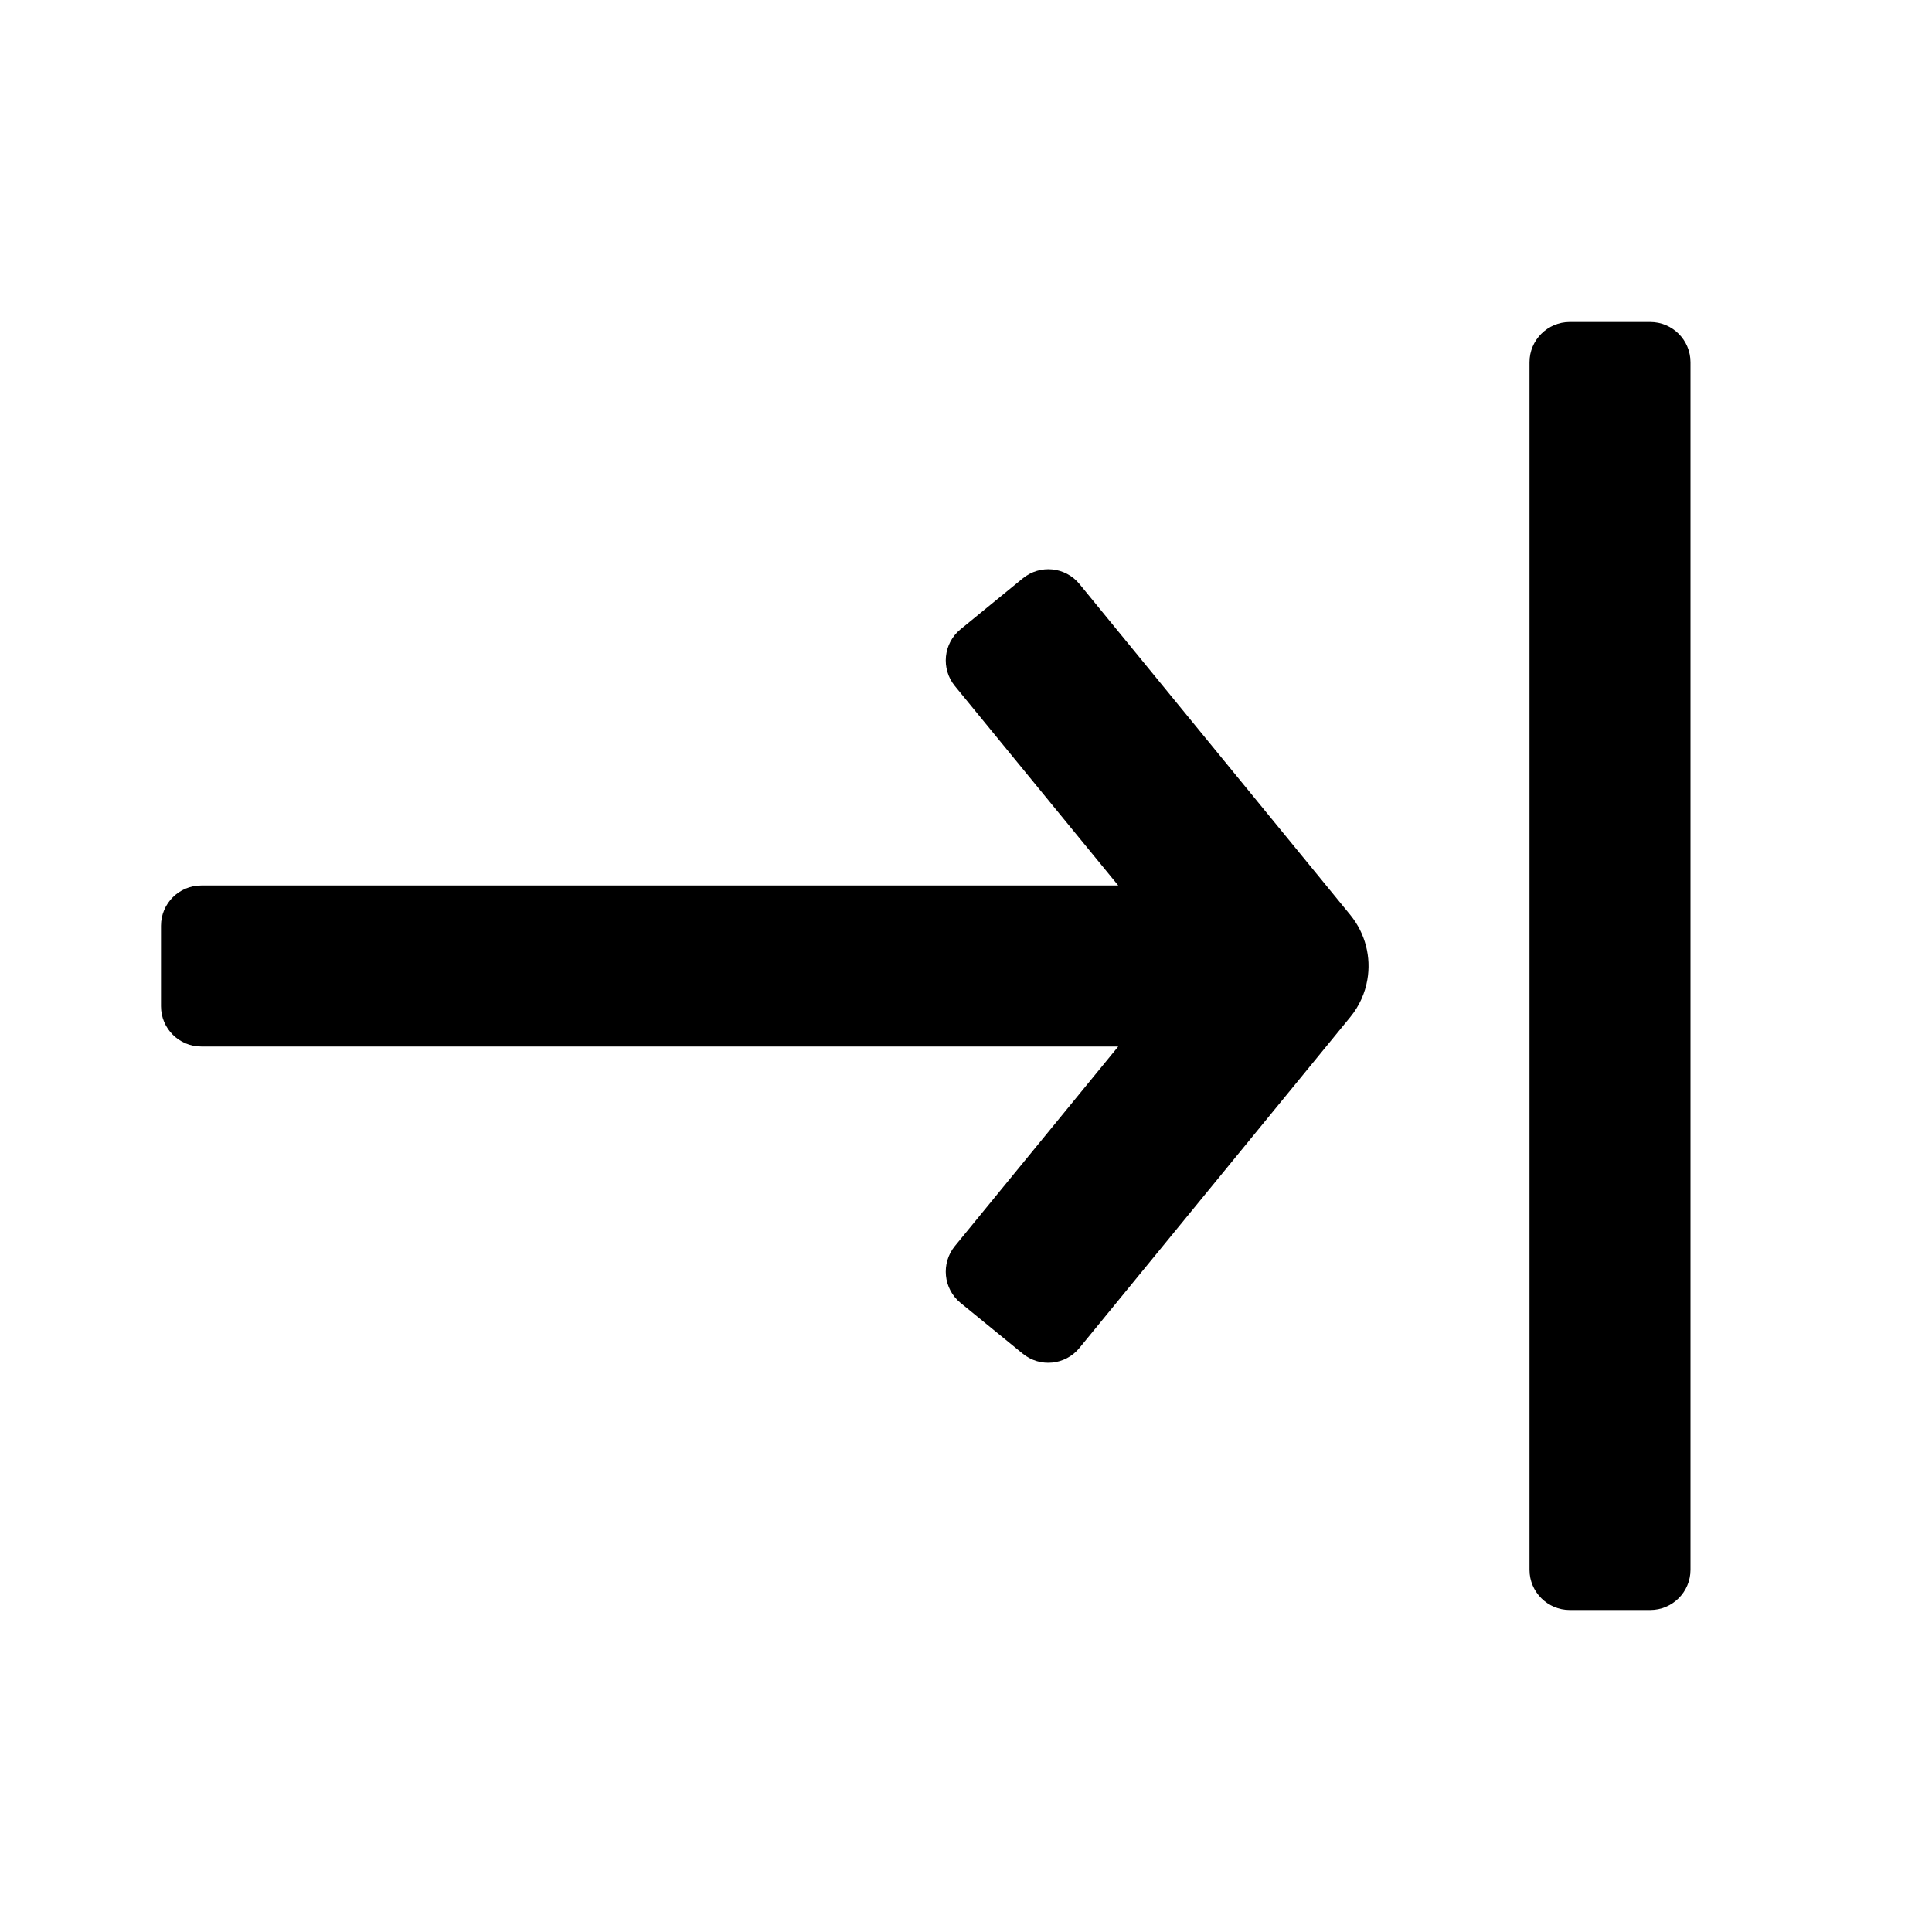
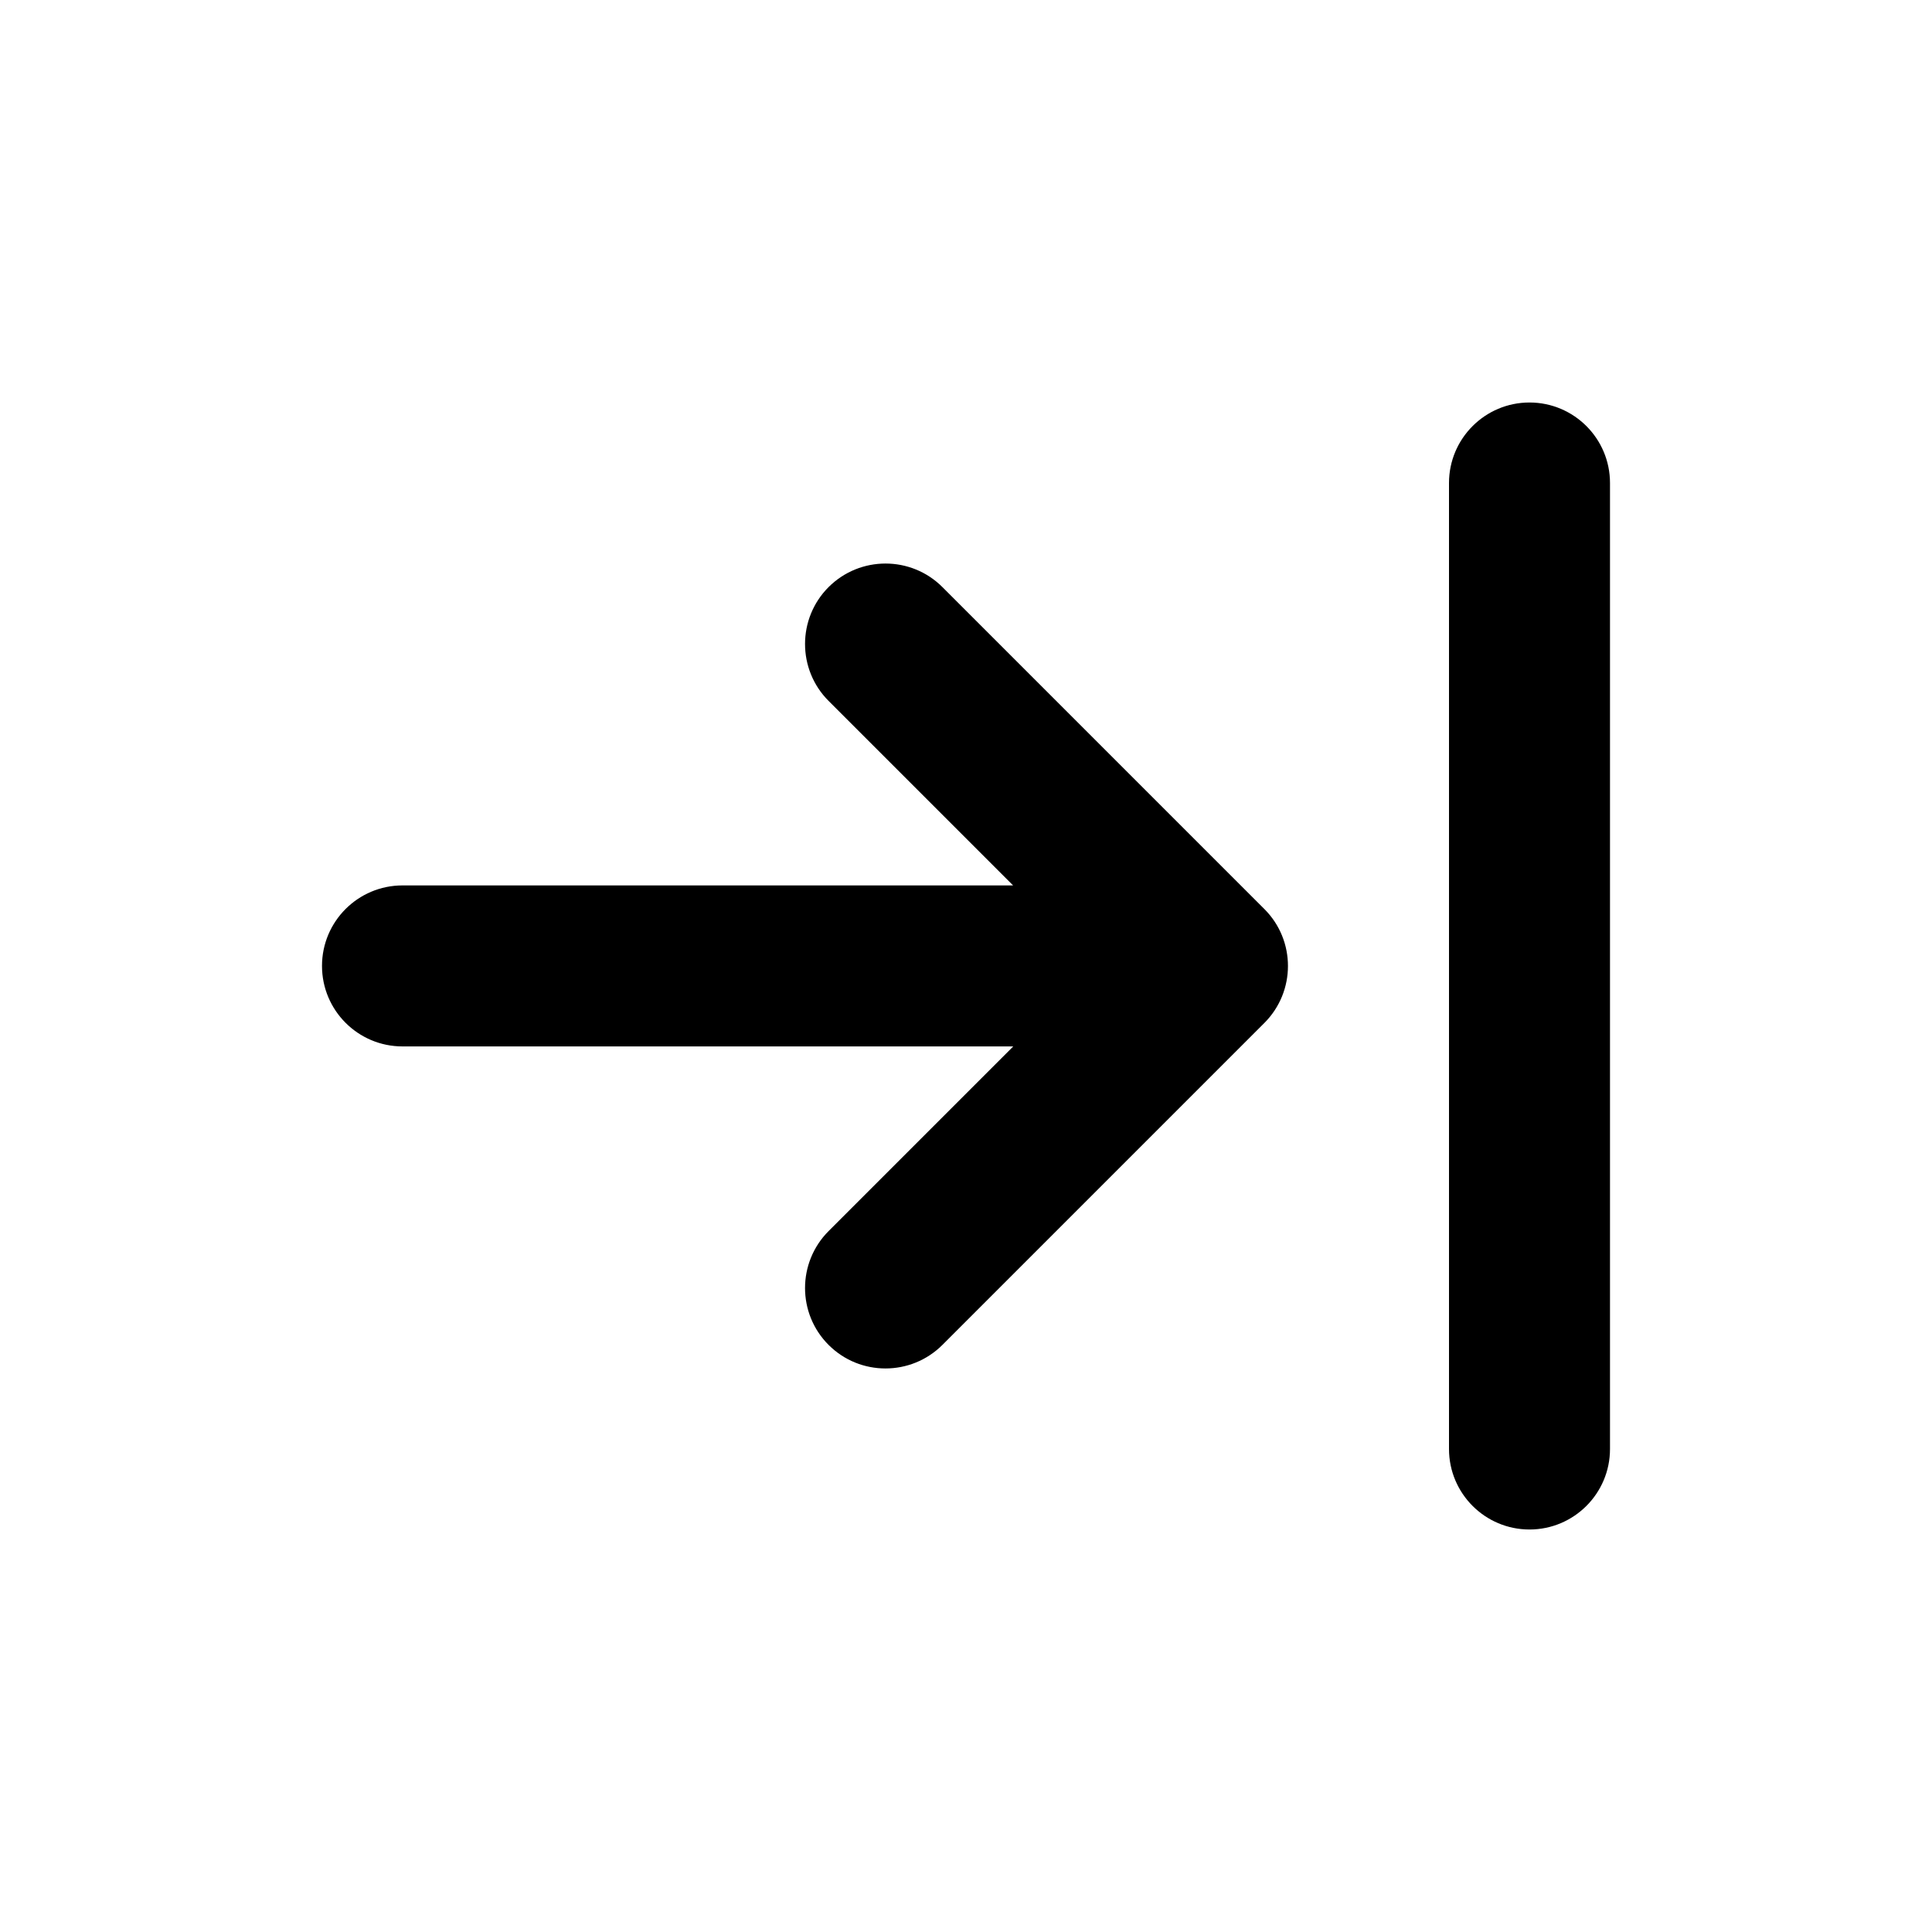
<svg xmlns="http://www.w3.org/2000/svg" width="24" height="24" viewBox="0 0 24 24" class="wd-icon wd-icon-extend" role="presentation">
  <g>
-     <path d="M19 4.5C19 4.224 19.224 4 19.5 4L20.5 4C20.776 4 21 4.224 21 4.5V19.5C21 19.776 20.776 20 20.5 20H19.5C19.224 20 19 19.776 19 19.5V4.5Z" fill="oklch(0.352 0 0 / 1)" class="wd-icon-fill" />
-     <path d="M2 11.5C2 11.224 2.224 11 2.5 11L13.891 11L11.861 8.521C11.687 8.307 11.718 7.992 11.932 7.817L12.706 7.184C12.92 7.009 13.234 7.041 13.409 7.254L16.775 11.367C16.963 11.598 17.034 11.892 16.986 12.169C16.958 12.335 16.887 12.496 16.774 12.634L13.408 16.746C13.233 16.959 12.919 16.991 12.705 16.816L12.318 16.5L11.932 16.185C11.718 16.01 11.687 15.694 11.861 15.48L13.891 13L2.5 13C2.224 13 2 12.776 2 12.5L2 11.5Z" fill="oklch(0.352 0 0 / 1)" class="wd-icon-fill" />
+     <path d="M19 5C19.552 5 20 5.448 20 6V18C20 18.552 19.552 19 19 19C18.448 19 18 18.552 18 18V6C18 5.448 18.448 5 19 5Z" fill="oklch(0.352 0 0 / 1)" class="wd-icon-fill" />
+     <path d="M10.293 7.293C10.684 6.903 11.317 6.903 11.707 7.293L15.707 11.293C16.097 11.683 16.097 12.316 15.707 12.707L11.707 16.707C11.316 17.097 10.683 17.097 10.293 16.707C9.903 16.317 9.903 15.684 10.293 15.293L12.587 12.999H5C4.448 12.999 4 12.551 4 11.999C4 11.447 4.448 10.999 5 10.999H12.585L10.293 8.707C9.903 8.317 9.903 7.683 10.293 7.293Z" fill="oklch(0.352 0 0 / 1)" class="wd-icon-fill" />
  </g>
</svg>
